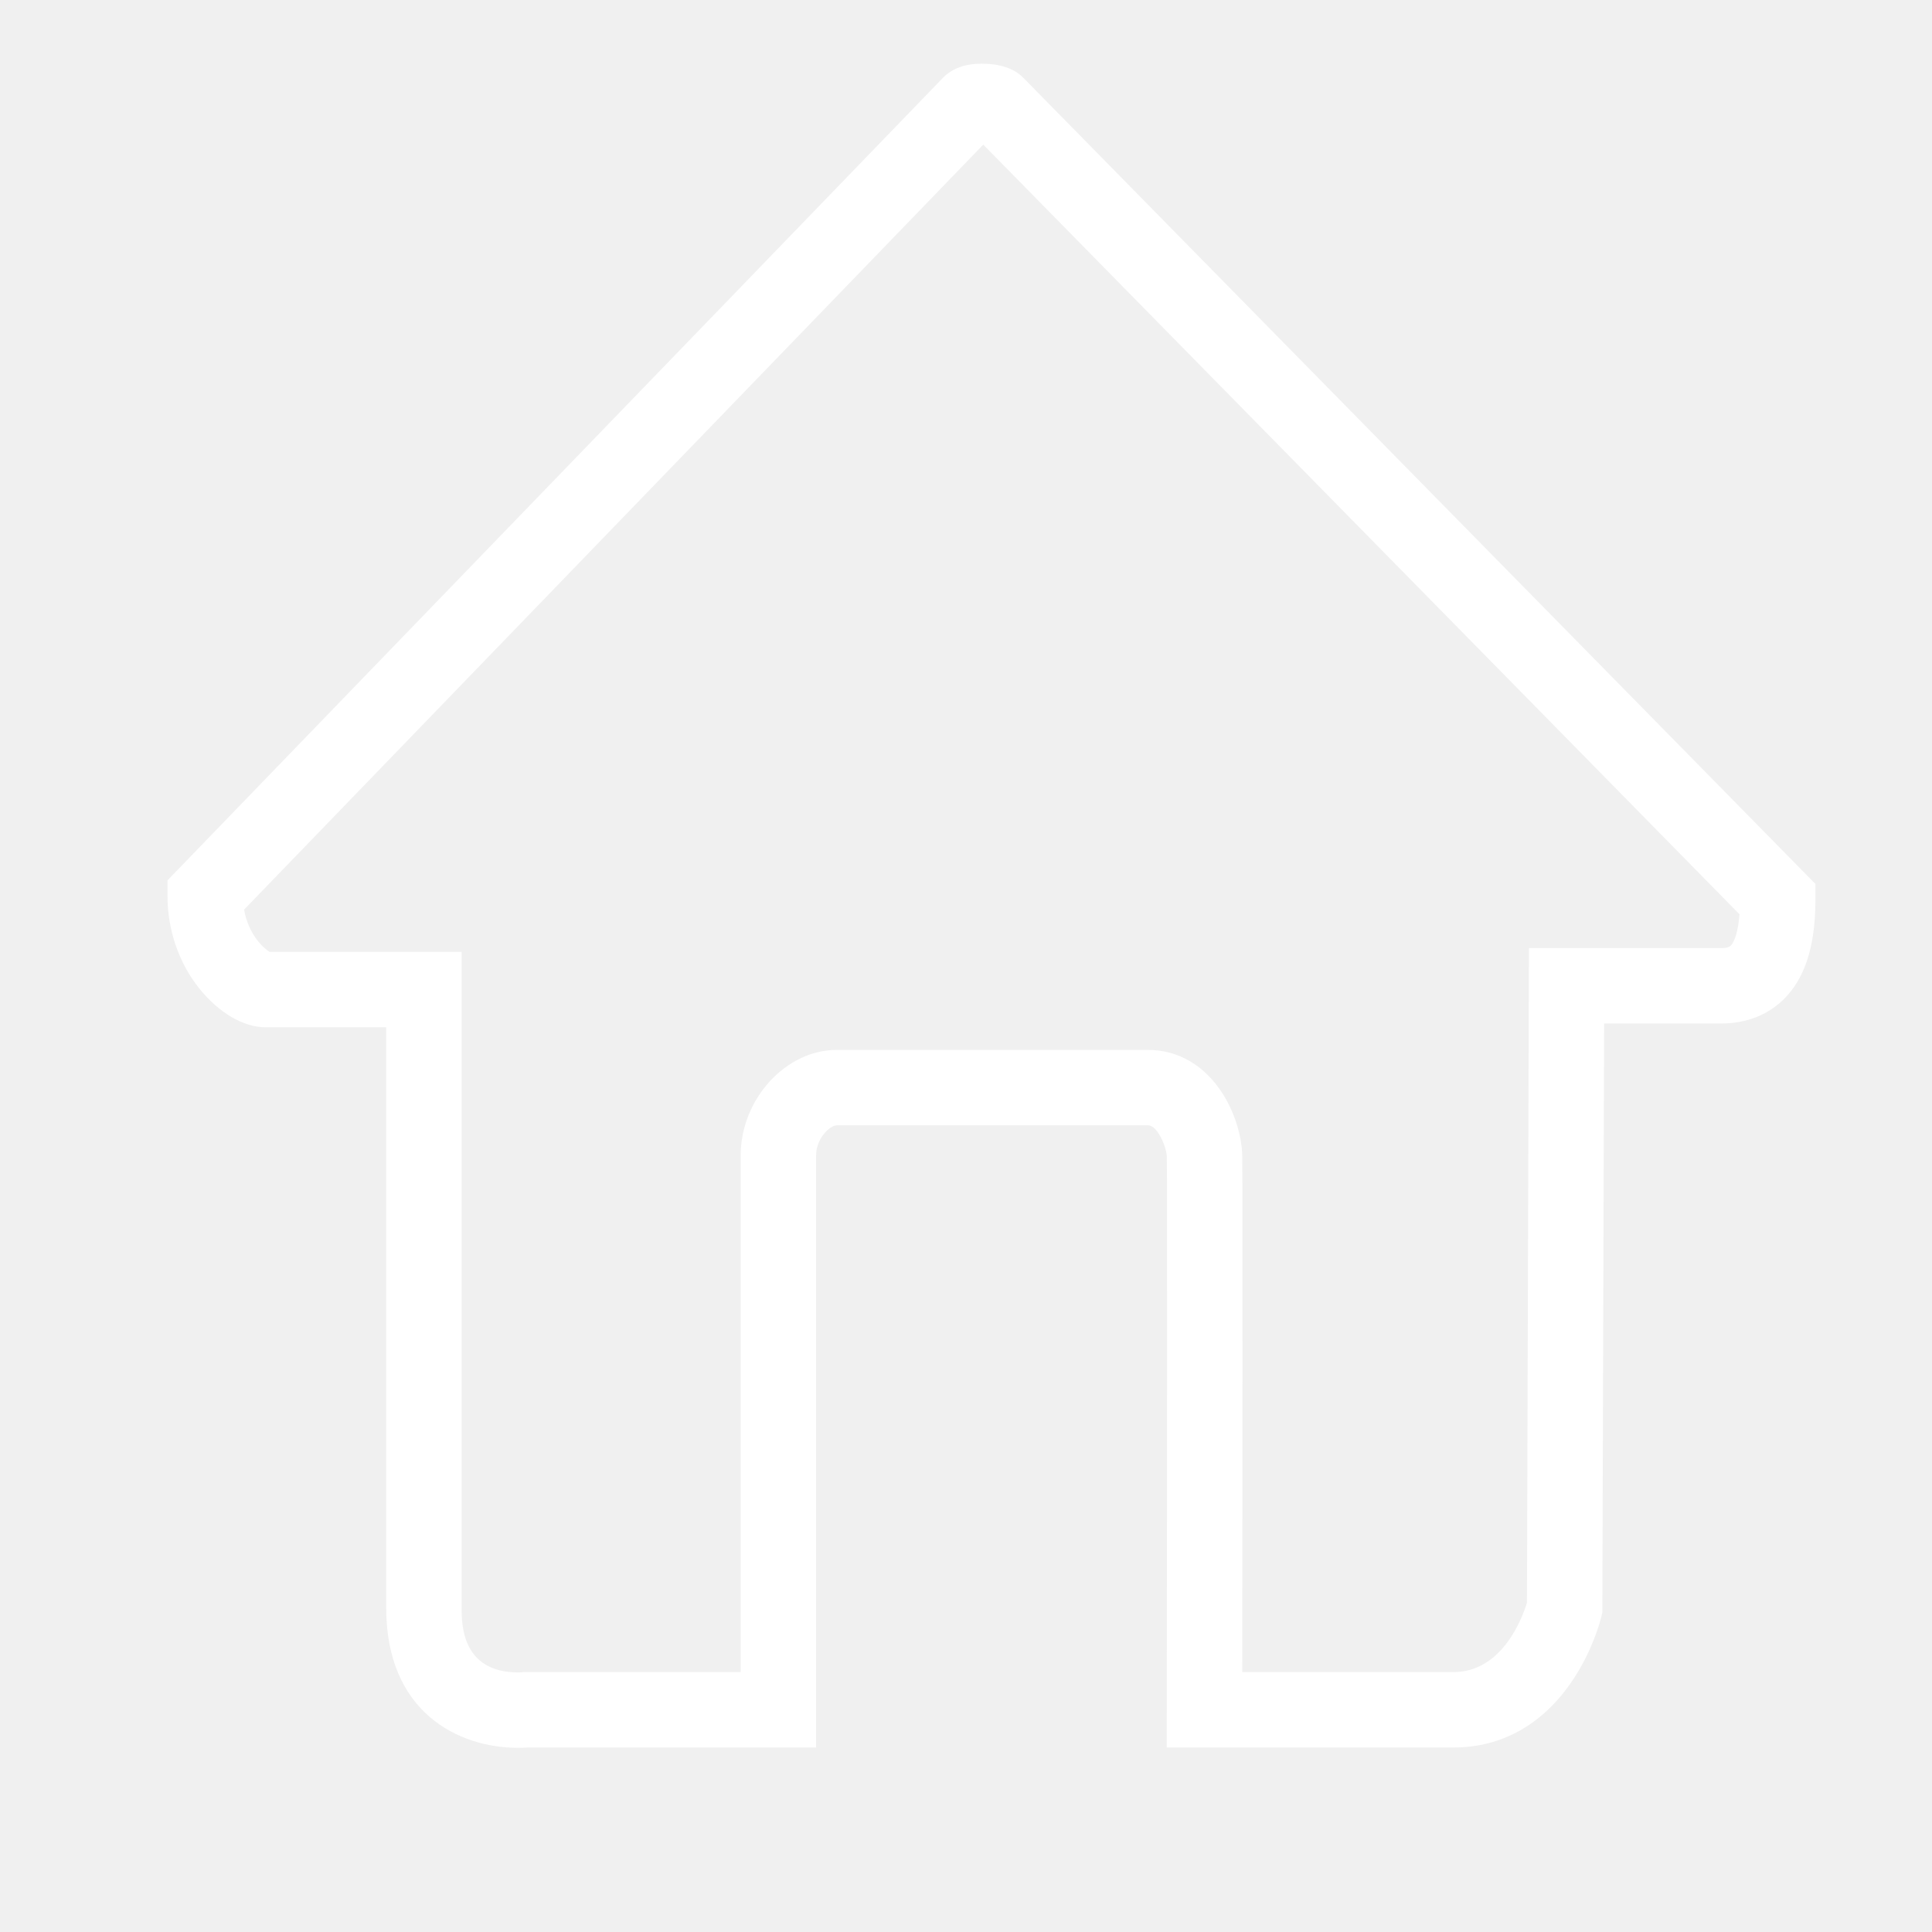
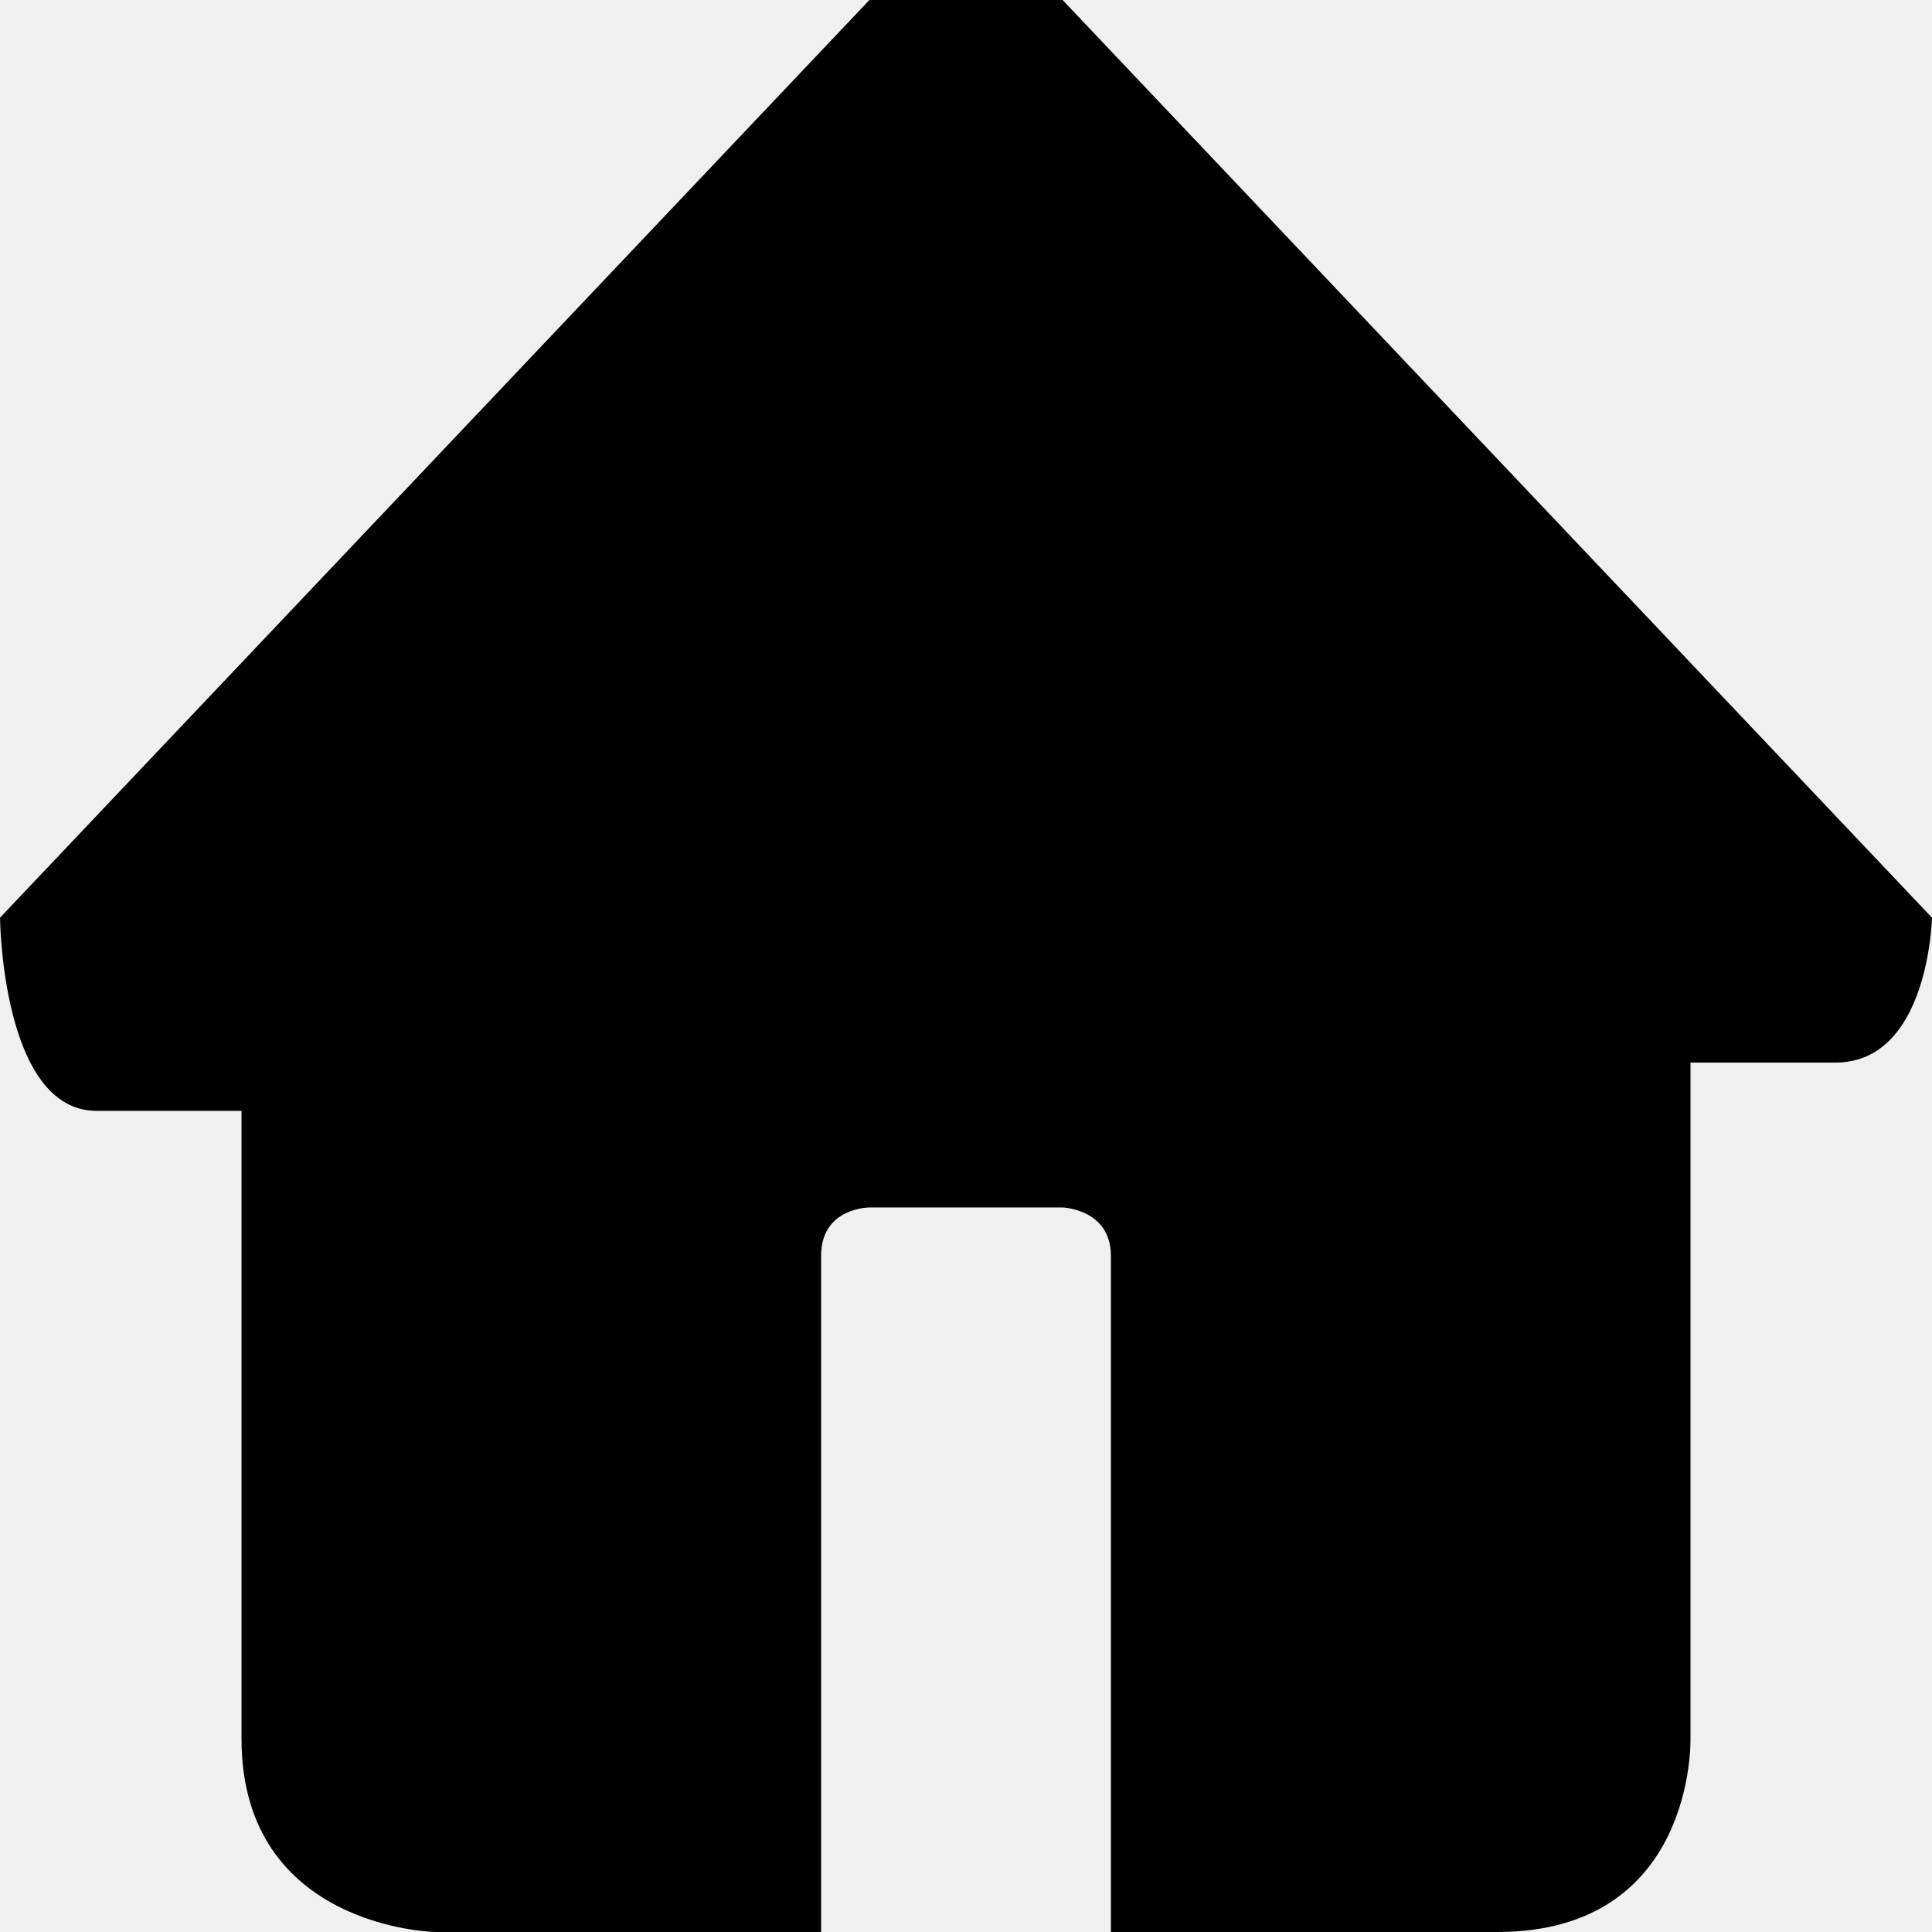
- <svg xmlns="http://www.w3.org/2000/svg" t="1519369783399" class="icon" style="" viewBox="0 0 1024 1024" version="1.1" p-id="1223" width="24" height="24">
+ <svg xmlns="http://www.w3.org/2000/svg" t="1529631845290" class="icon" style="" viewBox="0 0 1024 1024" version="1.1" p-id="1991" width="200" height="200">
  <defs>
    <style type="text/css" />
  </defs>
-   <path d="M274.651 926.386c-32.271 0-69.955-19.412-69.955-74.117l0-307.791-63.959 0c-11.674 0-24.805-7.698-35.128-20.59-10.859-13.565-16.839-31.036-16.839-49.196l0-8.079L500.012 41.009c4.815-4.814 11.625-7.255 20.24-7.255 9.724 0 17.119 2.464 21.981 7.326 1.438 1.439 372.001 378.602 414.25 421.604l5.729 5.832 0 8.175c0 18.644-3.135 32.945-9.582 43.719-8.517 14.231-22.859 22.069-40.386 22.069l-62.021 0-0.945 312.191-0.549 2.276c-0.418 1.735-4.387 17.406-15.044 33.39-15.649 23.474-37.556 35.882-63.351 35.882L618.408 926.219l0.023-20.009c0.093-78.484 0.274-284.15 0.009-293.19-0.138-4.673-4.707-16.577-10.003-16.577l-164.895 0c-3.667 0-10.993 6.912-10.993 15.989l0 313.787L279.491 926.219C278.388 926.3 276.731 926.386 274.651 926.386zM142.851 504.505l101.819 0 0 347.764c0 8.444 0 34.144 29.981 34.144 0.977 0 1.645-0.04 1.891-0.058l1.207-0.16 0.898 0.051 113.927 0 0-273.814c0-29.812 23.817-55.962 50.968-55.962l164.895 0c15.922 0 29.922 8.14 39.424 22.919 7.402 11.515 10.296 24.317 10.535 32.456 0.289 9.822 0.101 209.255 0.031 274.402l111.907 0c25.886 0 36.52-28.727 38.984-36.749l1.051-346.991 101.874 0c4.515 0 5.242-1.215 6.084-2.623 1.162-1.941 2.95-6.299 3.633-15.301-46.688-47.519-349.852-356.084-400.809-407.929L129.369 482.123C131.693 495.485 139.843 502.669 142.851 504.505z" p-id="1224" fill="#ffffff" />
+   <path d="M563.197 0 460.803 0 0.012 486.388c0 0 0.901 102.396 51.2 102.396s76.797 0 76.797 0 0 232.496 0 332.817c0 100.301 102.397 102.399 102.397 102.399l204.797 0c0 0 0-272.42 0-358.417 0-25.647 25.6-25.6 25.6-25.6l102.395 0c0 0 25.601 0.852 25.601 25.6 0 92.199 0 358.417 0 358.417s99.647 0 204.795 0c105.147 0 102.398-102.399 102.398-102.399L895.993 563.185c0 0 27.199 0 76.799 0 49.597 0 51.196-76.796 51.196-76.796L563.197 0z" p-id="1992" />
</svg>
